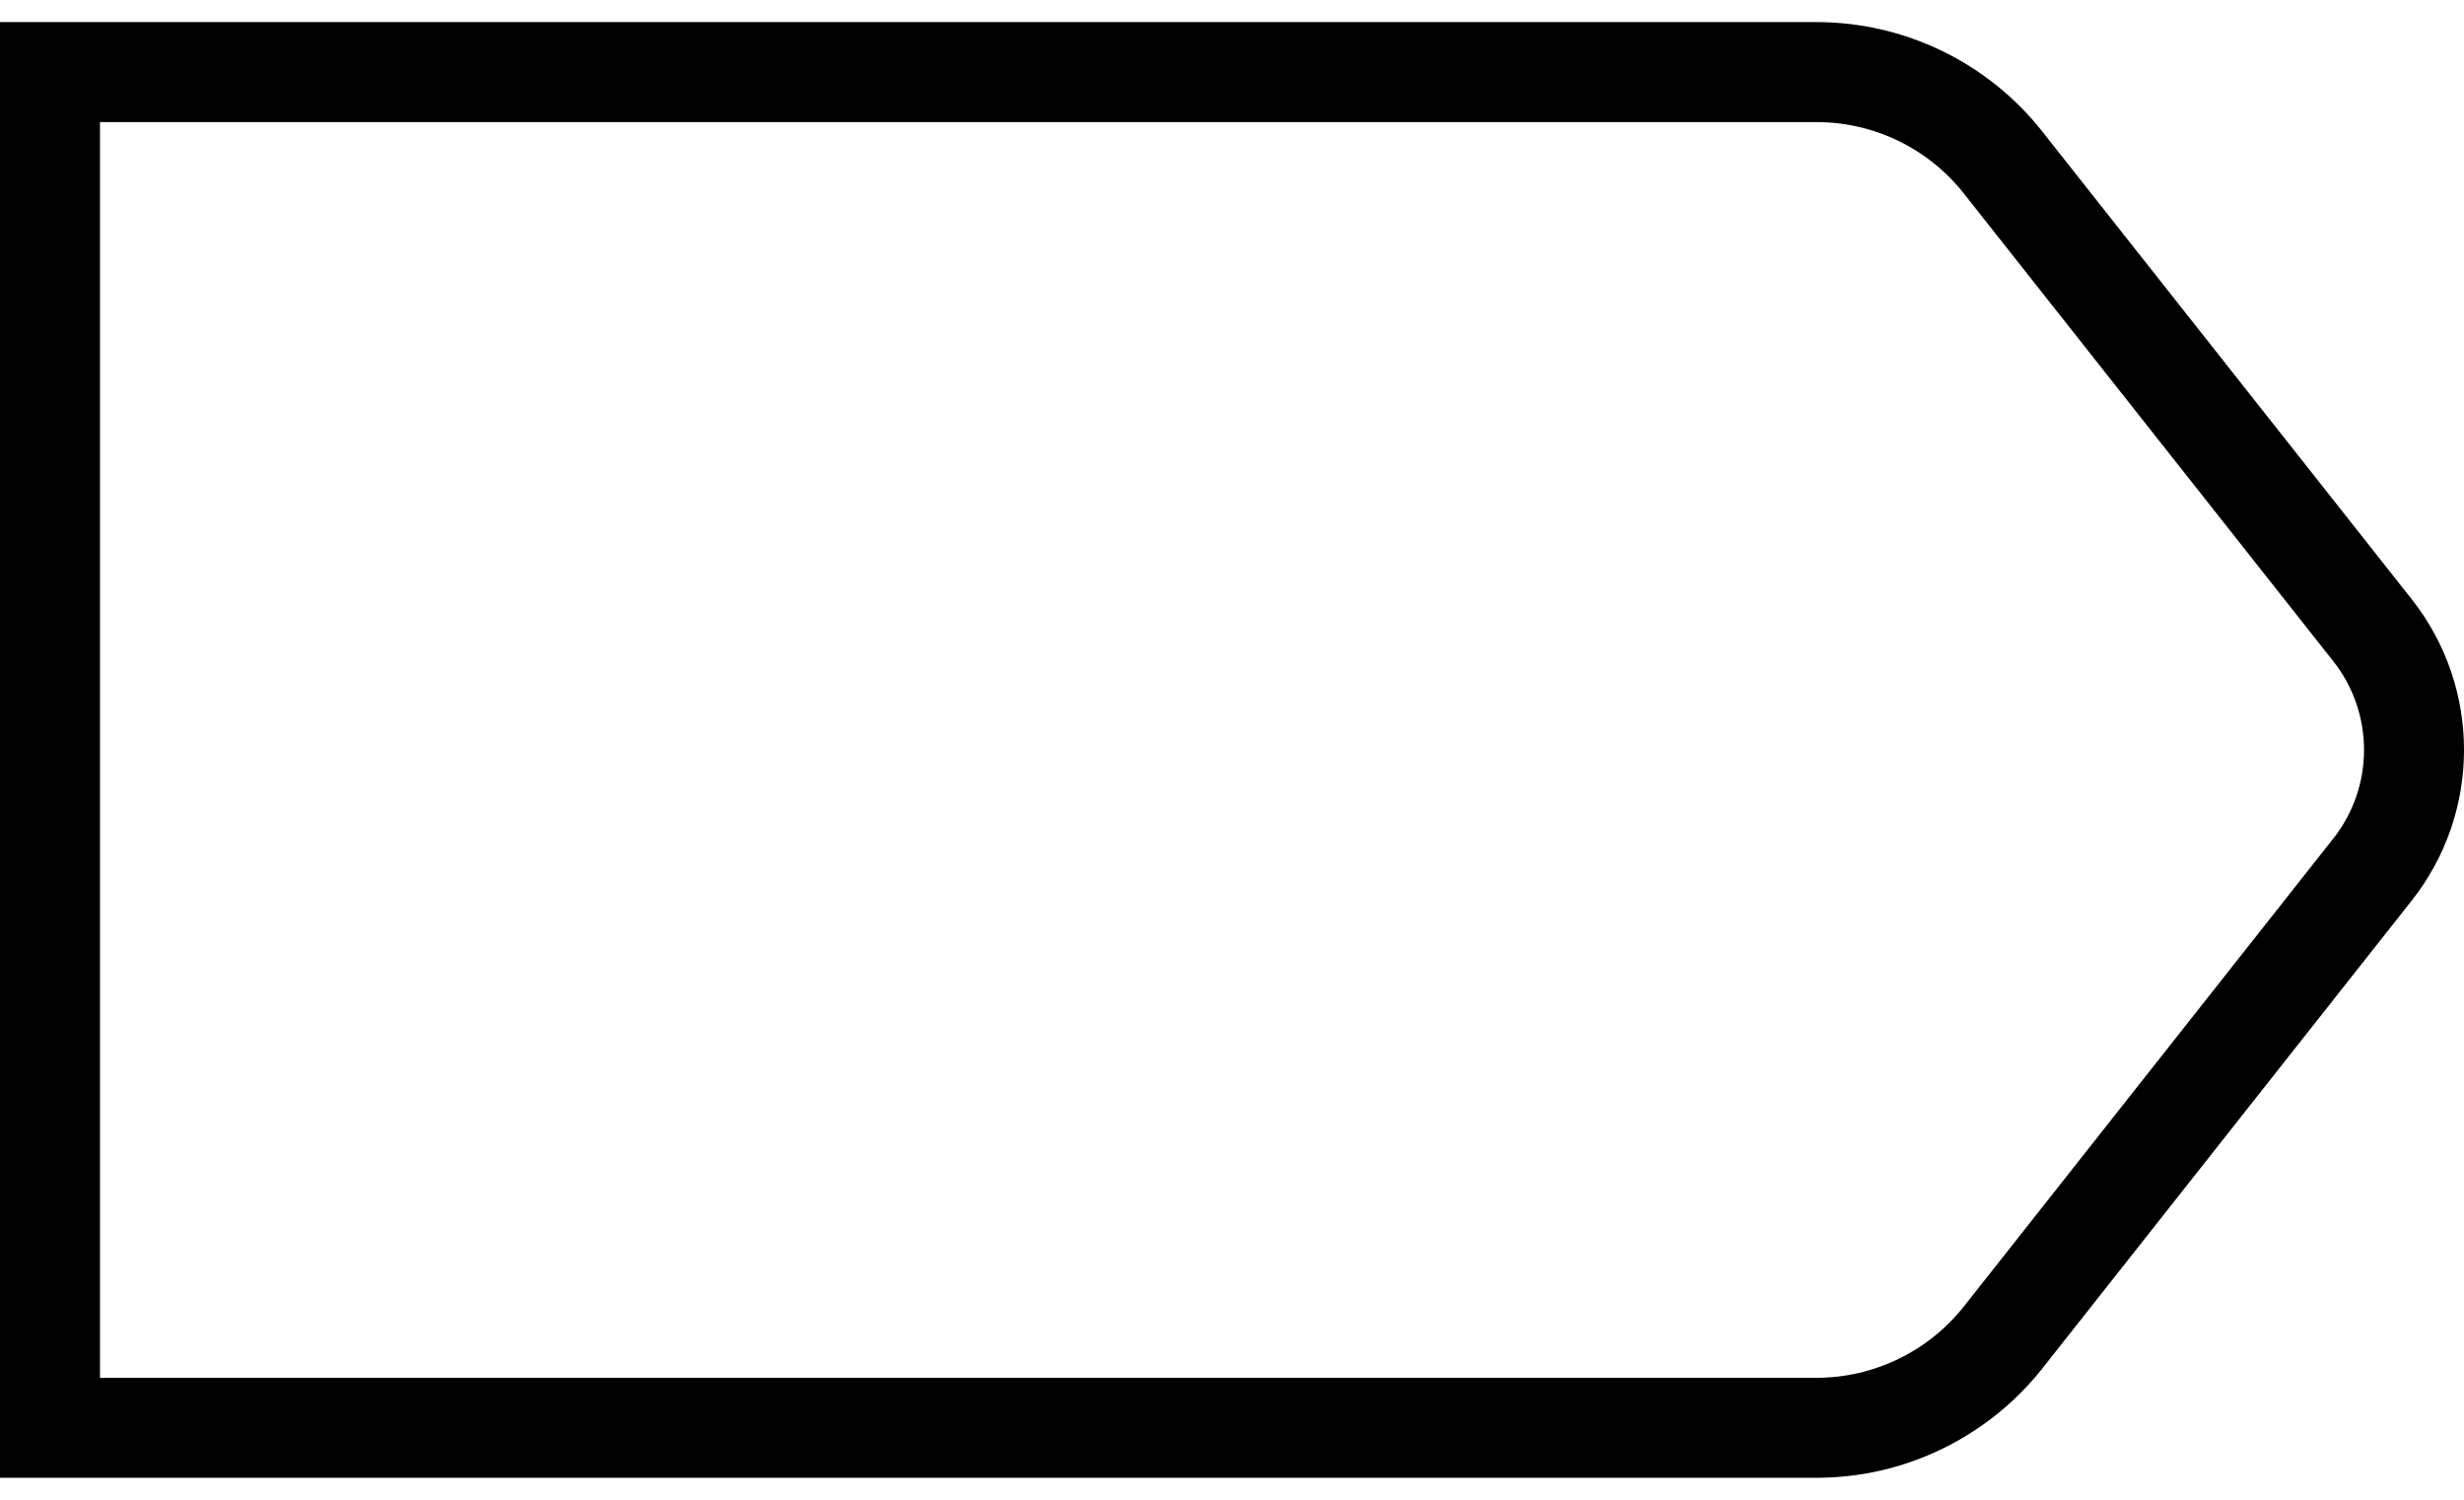
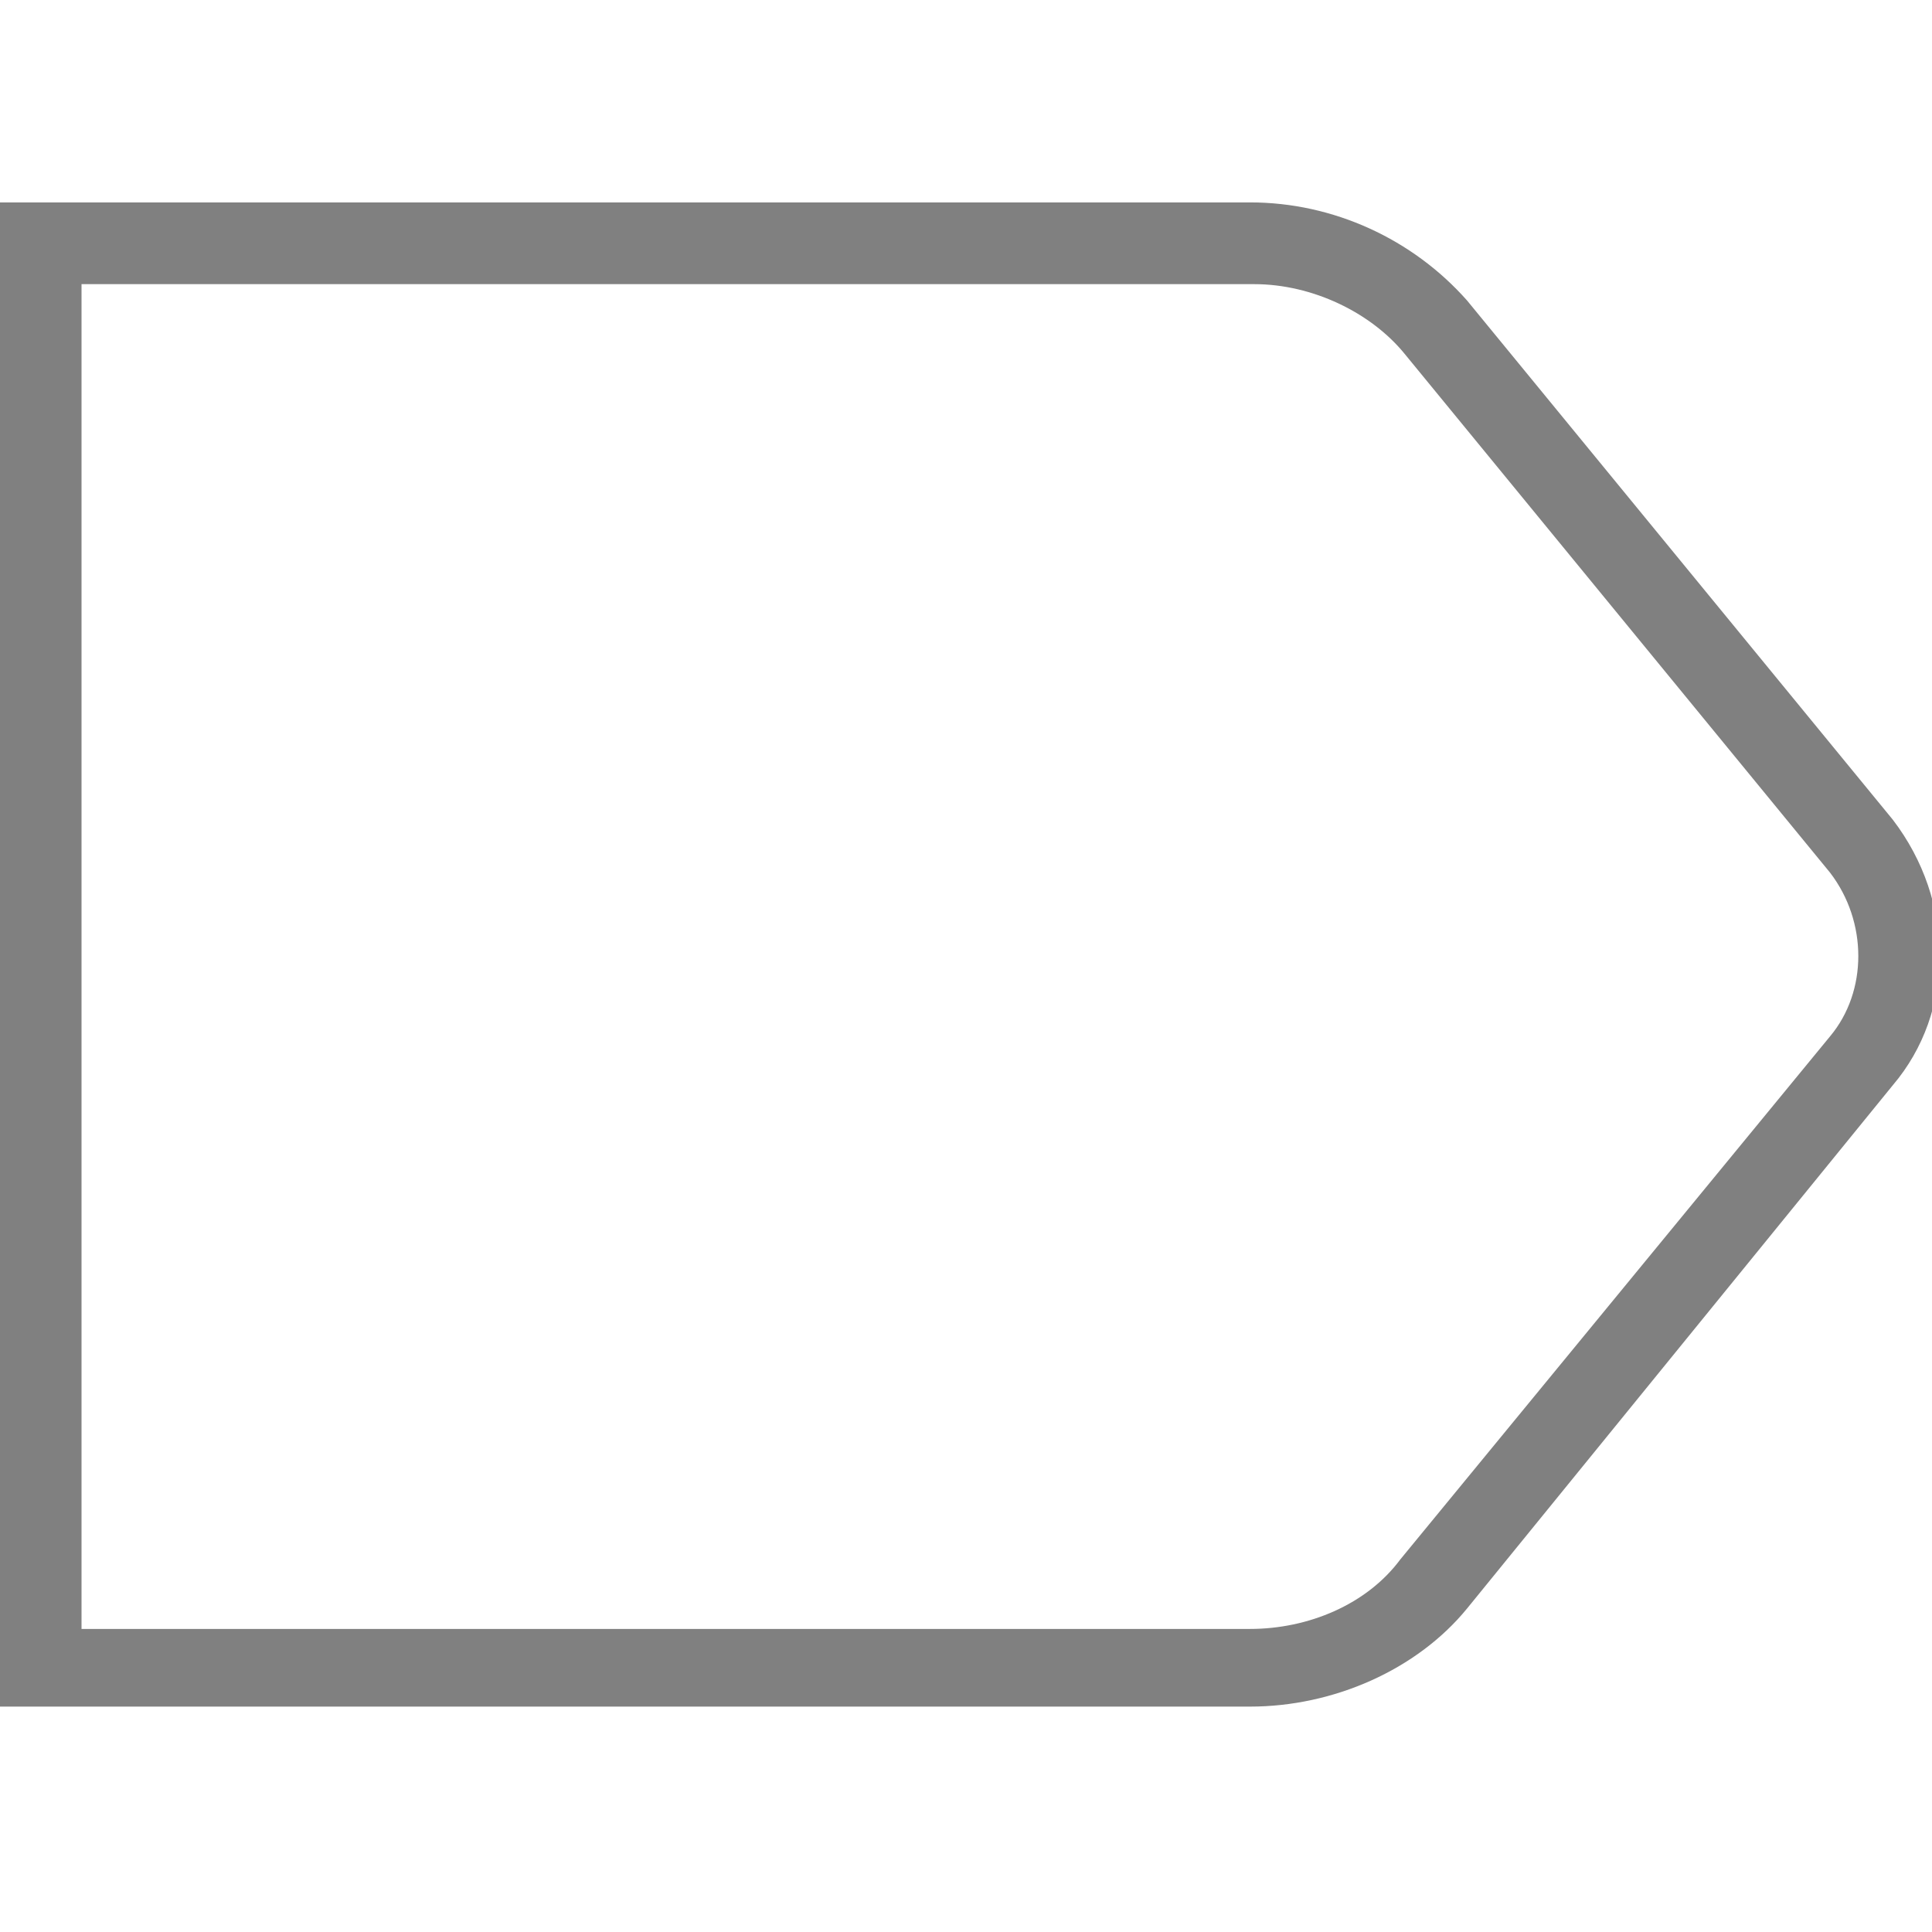
- <svg xmlns="http://www.w3.org/2000/svg" version="1.1" id="Layer_1" x="0px" y="0px" width="24.642px" height="15px" viewBox="0 0 24.642 15" enable-background="new 0 0 24.642 15" xml:space="preserve">
-   <path fill="none" stroke="#000000" stroke-miterlimit="10" d="M0.5,0.721h17.666c0.728,0,1.416,0.333,1.867,0.905l3.693,4.676  c0.555,0.702,0.555,1.694,0,2.396l-3.693,4.678c-0.451,0.57-1.14,0.904-1.867,0.904H0.5V0.721z" />
+ <svg xmlns="http://www.w3.org/2000/svg" id="svg2985" viewBox="0 0 48 48" version="1.1">
+   <g id="layer1">
+     <g id="g3356" transform="matrix(-1.036847,0,0,1.015528,50.03147,-1.673913)">
+       <path id="path3358" fill="#808080" d="m46.3,8.6v32.9h-28c-1.4,0-2.8-0.6-3.6-1.7l-10.3-12.8c-0.9-1.1-0.9-2.8,0-4l10.2-12.7c0.8-1,2.2-1.7,3.6-1.7h28.1m2-2h-30c-2,0-3.9,0.9-5.2,2.4l-10.2,12.7c-1.5,2-1.5,4.7,0,6.5l10.2,12.8c1.2,1.5,3.2,2.4,5.2,2.4h30v-36.8z" />
+     </g>
+   </g>
</svg>
